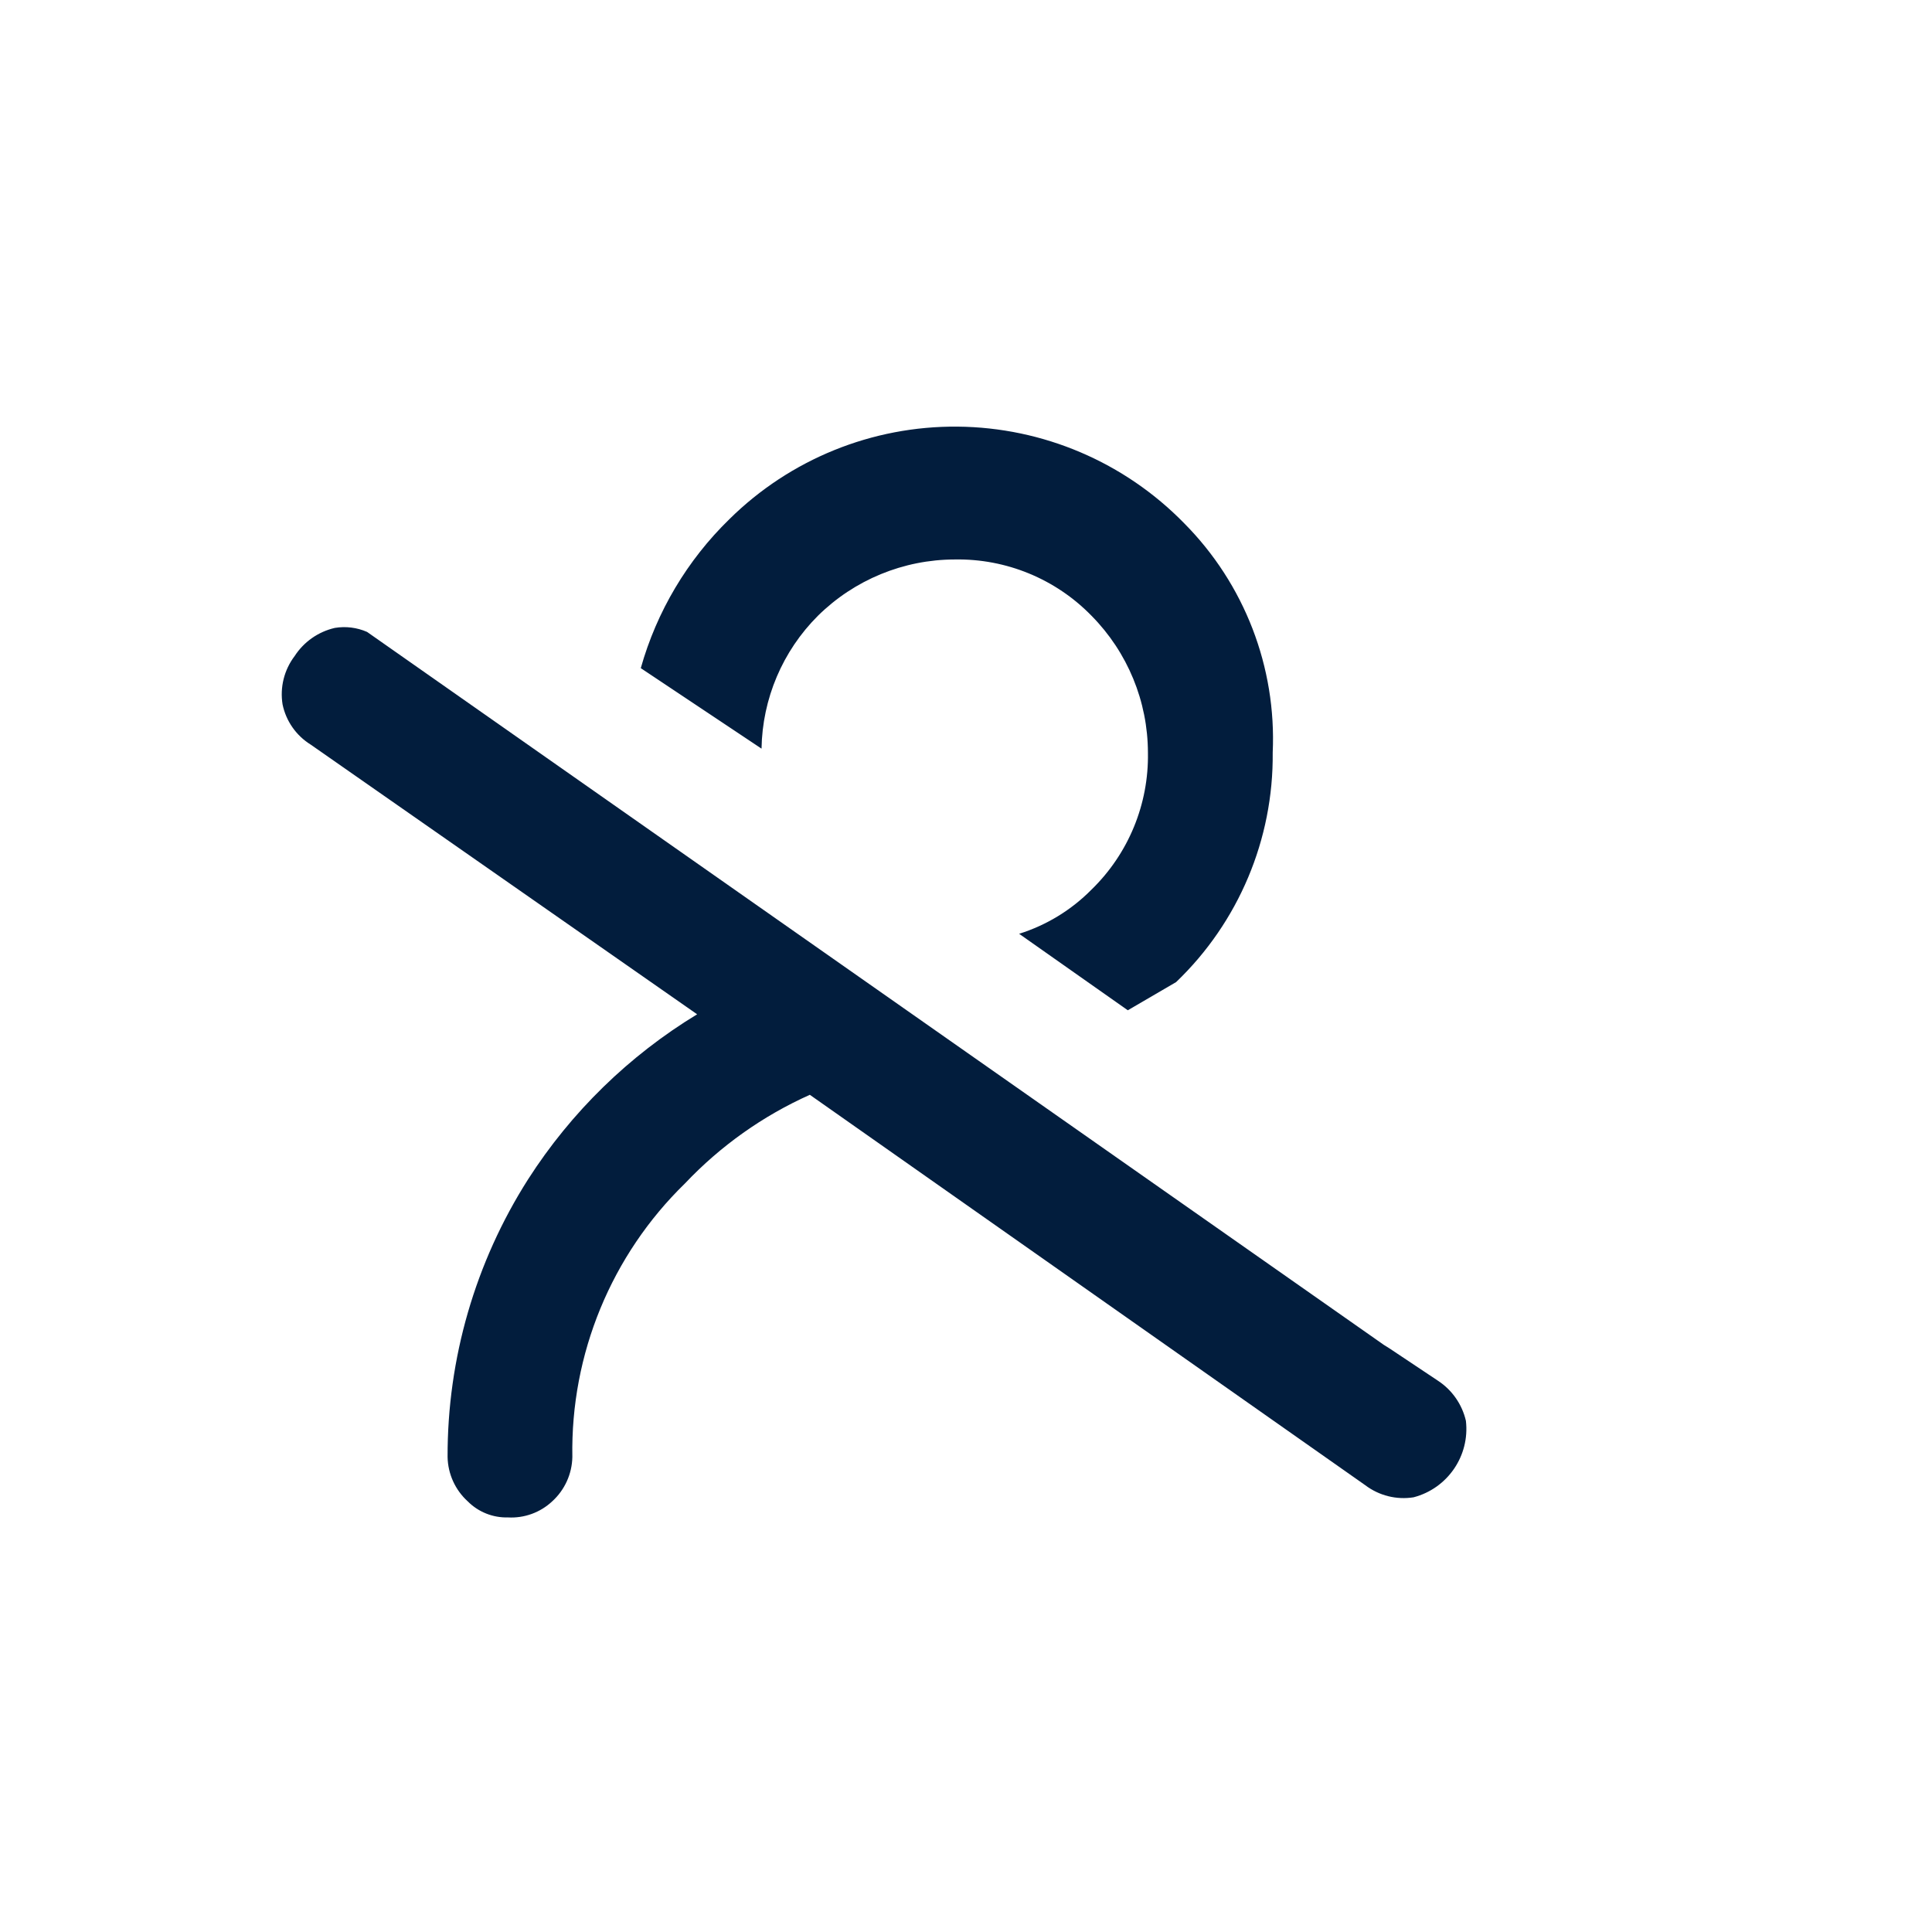
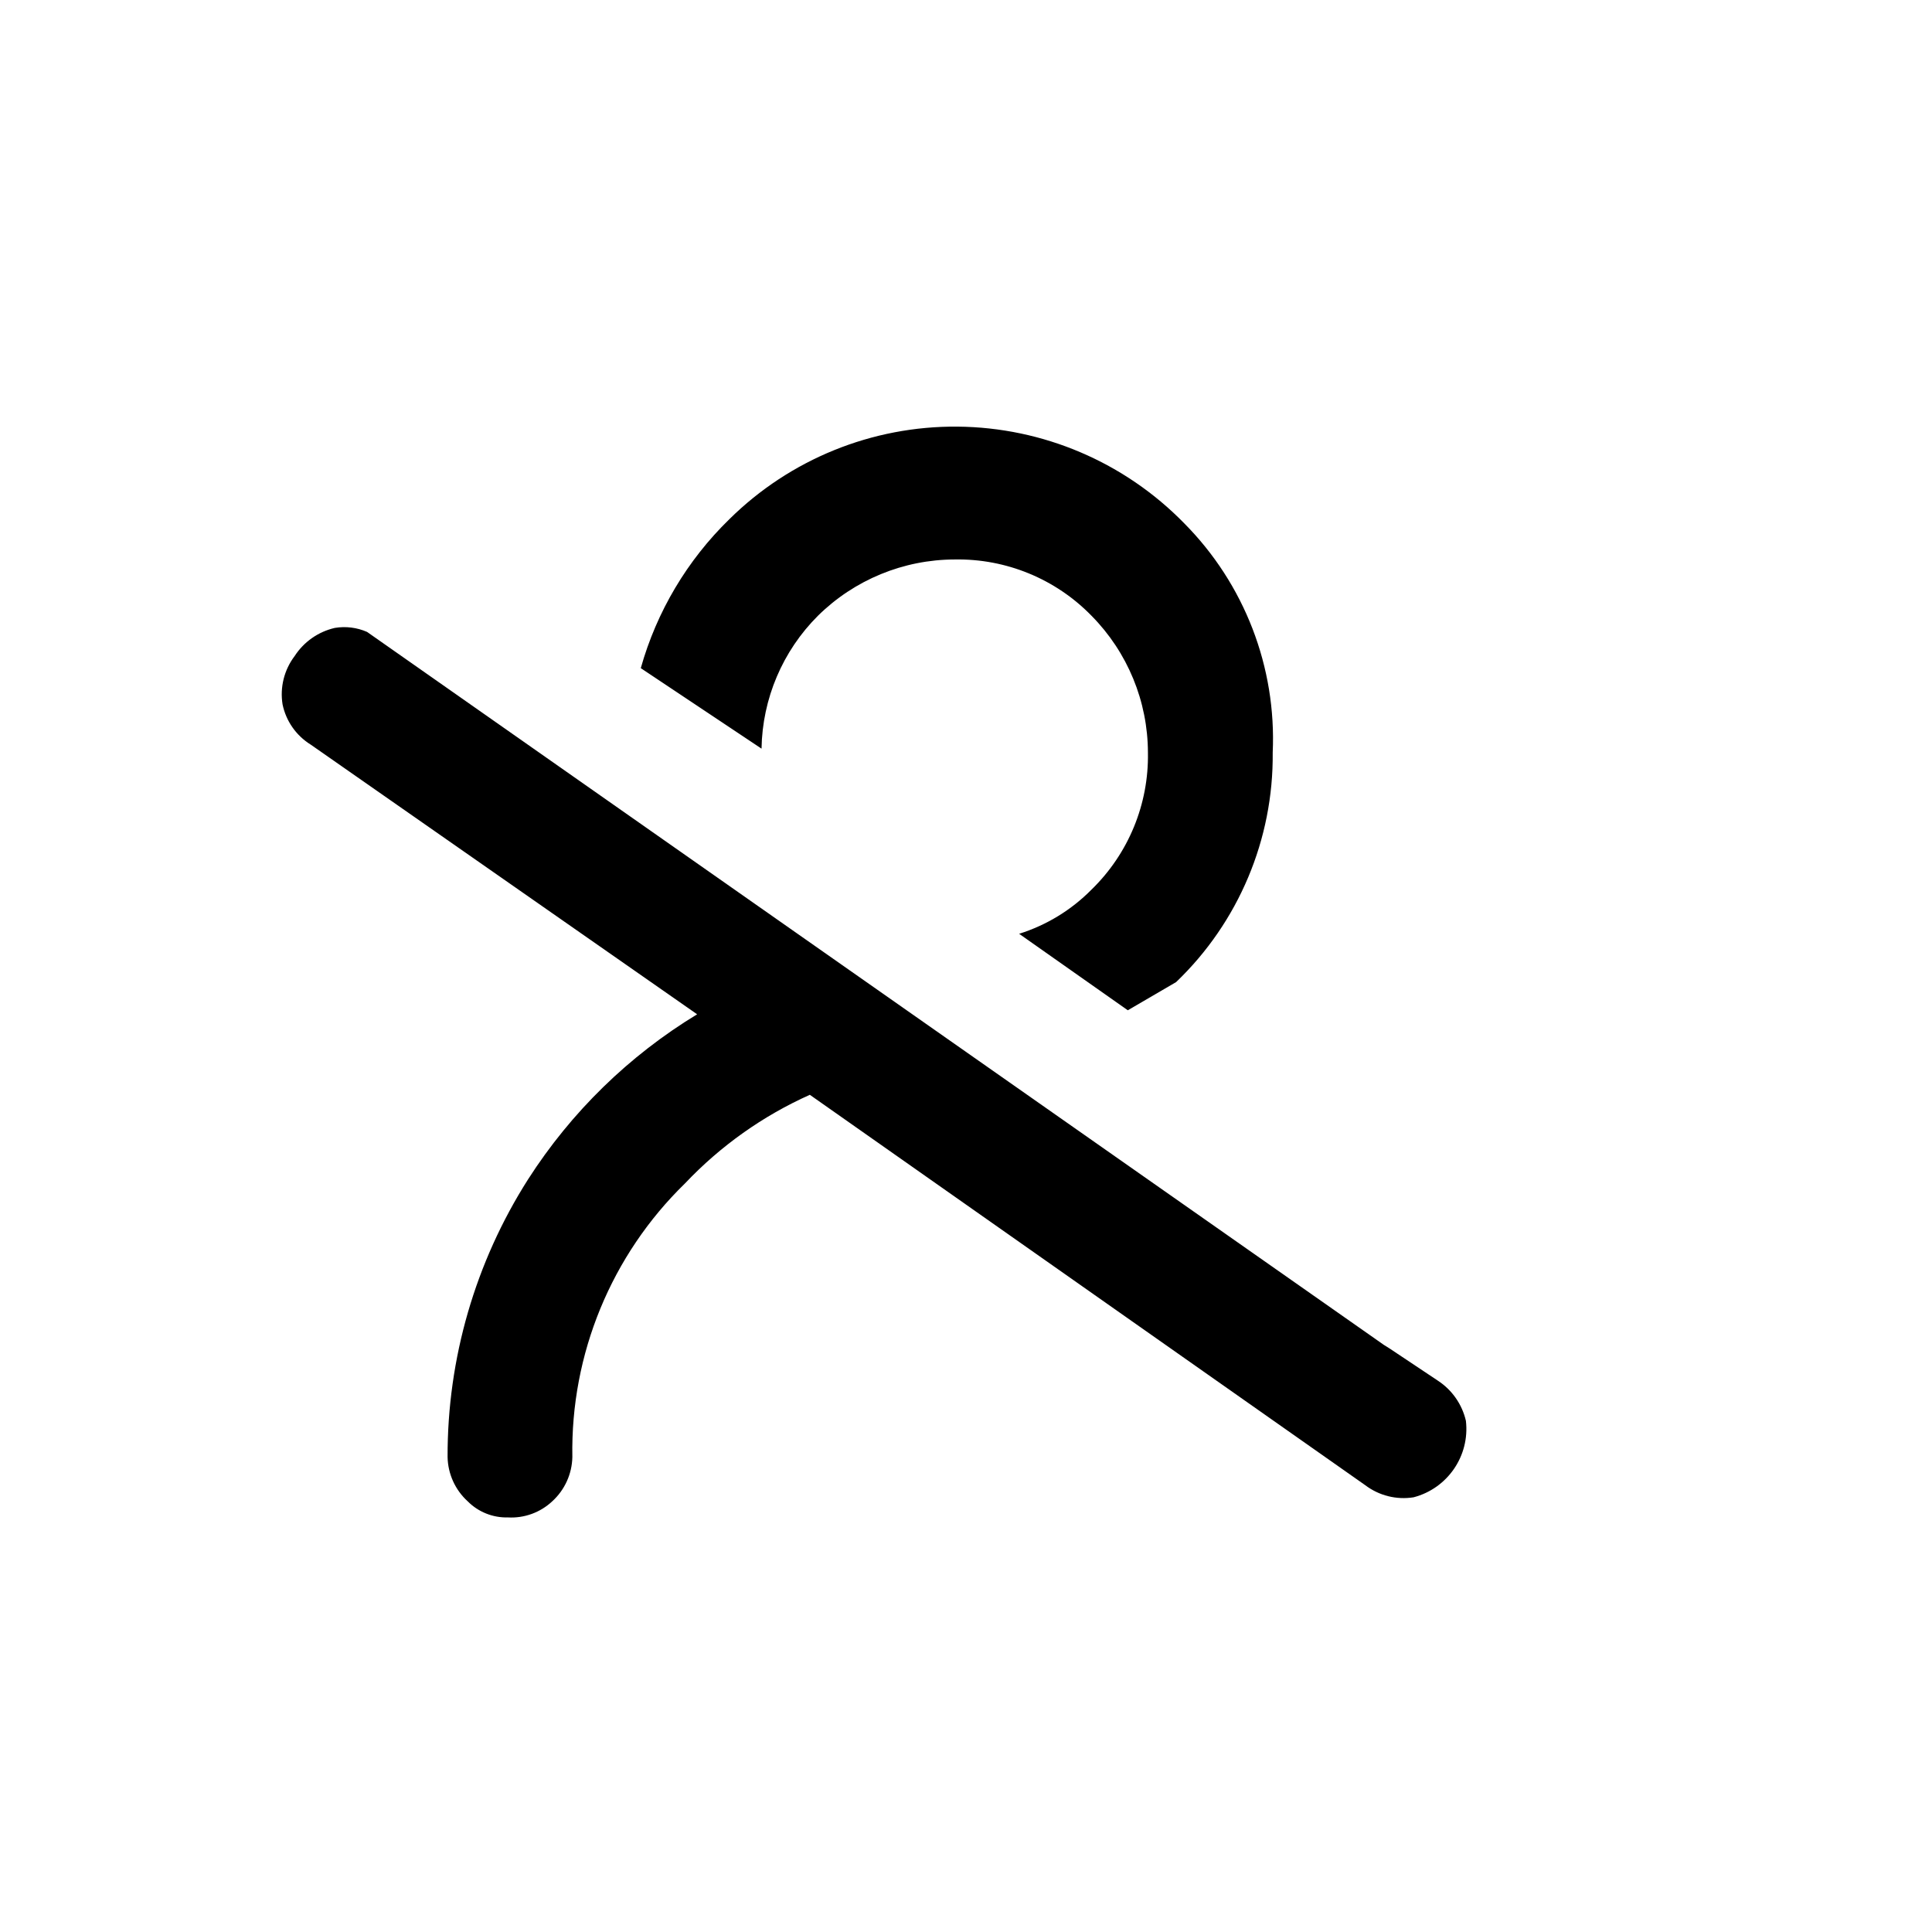
<svg xmlns="http://www.w3.org/2000/svg" id="User_slash" data-name="User slash" width="24" height="24" viewBox="0 0 24 24">
-   <rect id="Shape" width="24" height="24" fill="#021d3d" opacity="0" />
-   <path id="User_blocked_edited" data-name="User blocked edited" d="M4.55,7.8a.708.708,0,0,0-.4-.05.811.811,0,0,0-.5.35.786.786,0,0,0-.15.6.772.772,0,0,0,.35.5l4.8,3.35a6.5,6.5,0,0,0-2.1,2.05,6.392,6.392,0,0,0-1,3.45.765.765,0,0,0,.25.55.678.678,0,0,0,.5.2.743.743,0,0,0,.55-.2.765.765,0,0,0,.25-.55,4.629,4.629,0,0,1,1.4-3.4,4.878,4.878,0,0,1,1.55-1.1l6.9,4.85a.788.788,0,0,0,.6.15.878.878,0,0,0,.65-.95.815.815,0,0,0-.35-.5l-.6-.4q-.064-.037-.15-.1L4.55,7.8m9,3.2a2.184,2.184,0,0,1-.9.55L14,12.5l.6-.35A3.893,3.893,0,0,0,15.8,9.3a3.8,3.8,0,0,0-1.1-2.85A3.983,3.983,0,0,0,9.05,6.4a4.151,4.151,0,0,0-1.1,1.85l1.5,1a2.387,2.387,0,0,1,.7-1.65,2.425,2.425,0,0,1,1.7-.7,2.314,2.314,0,0,1,1.7.7,2.425,2.425,0,0,1,.7,1.7A2.314,2.314,0,0,1,13.55,11Z" transform="translate(0.01 0.05)" fill="#021d3d" />
+   <rect id="Shape" width="24" height="24" opacity="0" />
+   <path id="User_blocked_edited" data-name="User blocked edited" d="M4.55,7.8a.708.708,0,0,0-.4-.05.811.811,0,0,0-.5.35.786.786,0,0,0-.15.6.772.772,0,0,0,.35.5l4.8,3.35a6.5,6.5,0,0,0-2.1,2.05,6.392,6.392,0,0,0-1,3.45.765.765,0,0,0,.25.55.678.678,0,0,0,.5.2.743.743,0,0,0,.55-.2.765.765,0,0,0,.25-.55,4.629,4.629,0,0,1,1.4-3.4,4.878,4.878,0,0,1,1.55-1.1l6.9,4.85a.788.788,0,0,0,.6.15.878.878,0,0,0,.65-.95.815.815,0,0,0-.35-.5l-.6-.4q-.064-.037-.15-.1L4.55,7.8m9,3.2a2.184,2.184,0,0,1-.9.55L14,12.5l.6-.35A3.893,3.893,0,0,0,15.8,9.3a3.8,3.8,0,0,0-1.1-2.85A3.983,3.983,0,0,0,9.05,6.4a4.151,4.151,0,0,0-1.1,1.85l1.5,1a2.387,2.387,0,0,1,.7-1.65,2.425,2.425,0,0,1,1.7-.7,2.314,2.314,0,0,1,1.7.7,2.425,2.425,0,0,1,.7,1.7A2.314,2.314,0,0,1,13.55,11Z" transform="translate(0.01 0.05)" />
</svg>
